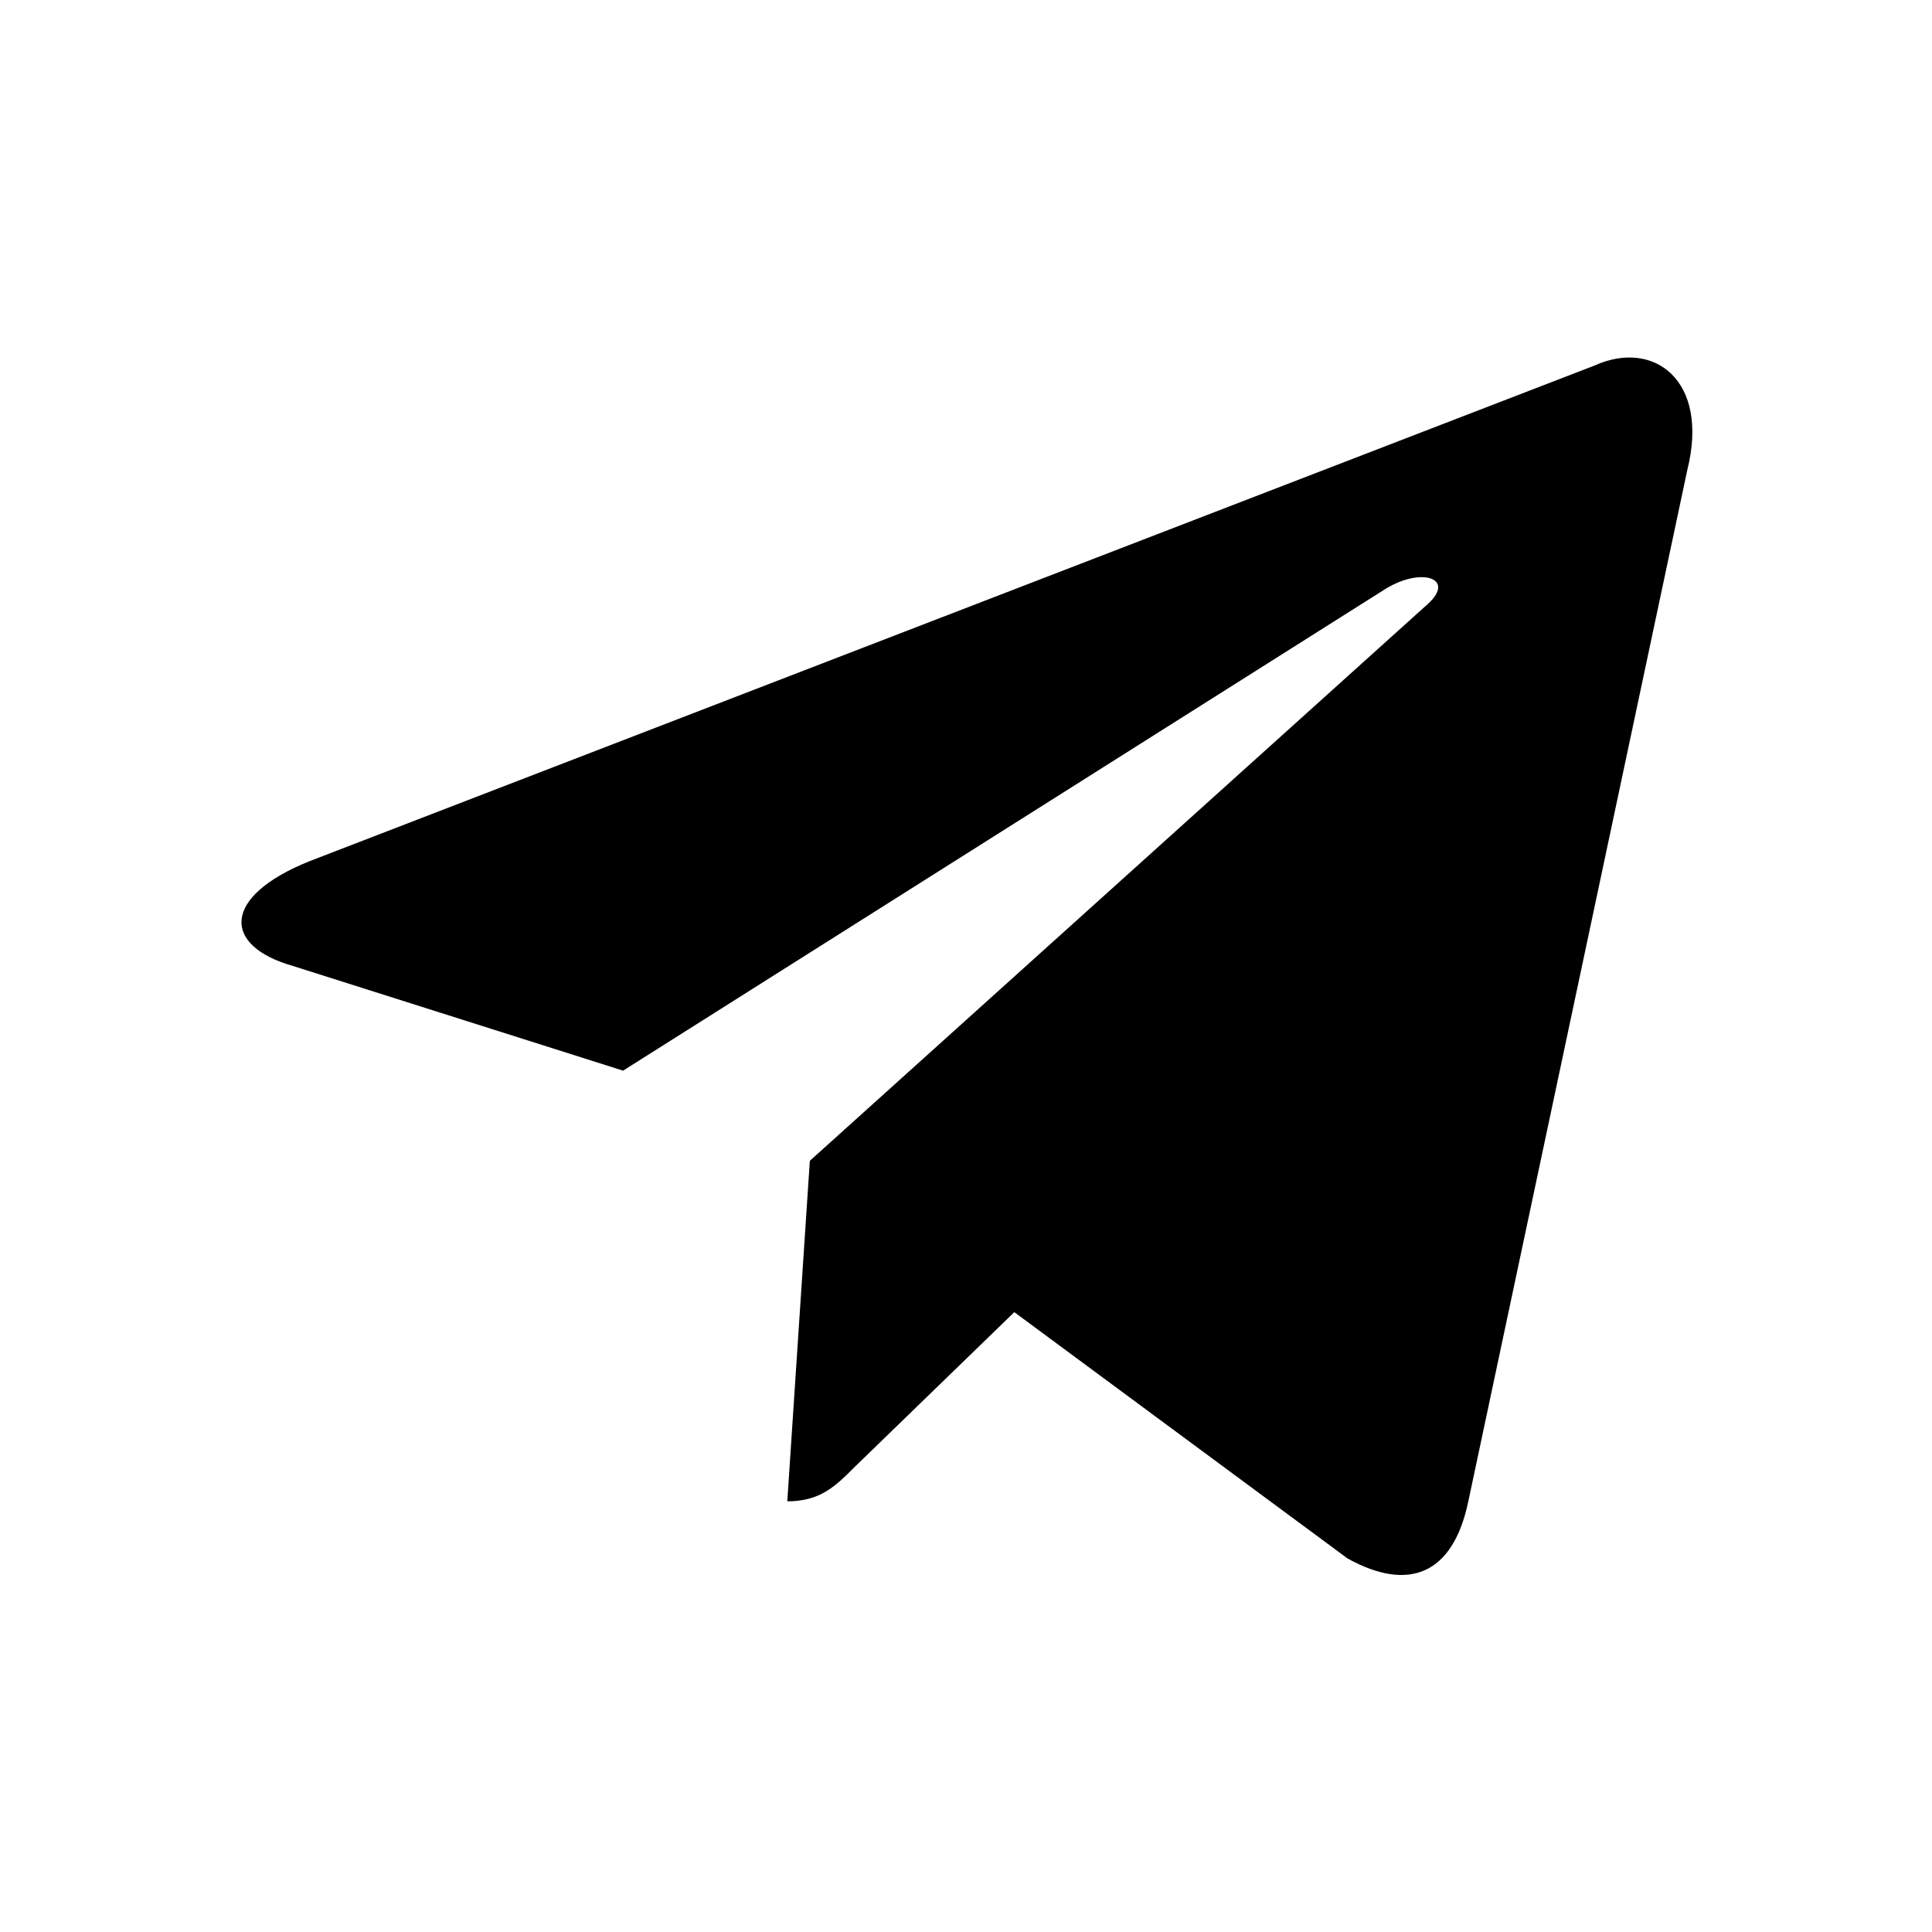
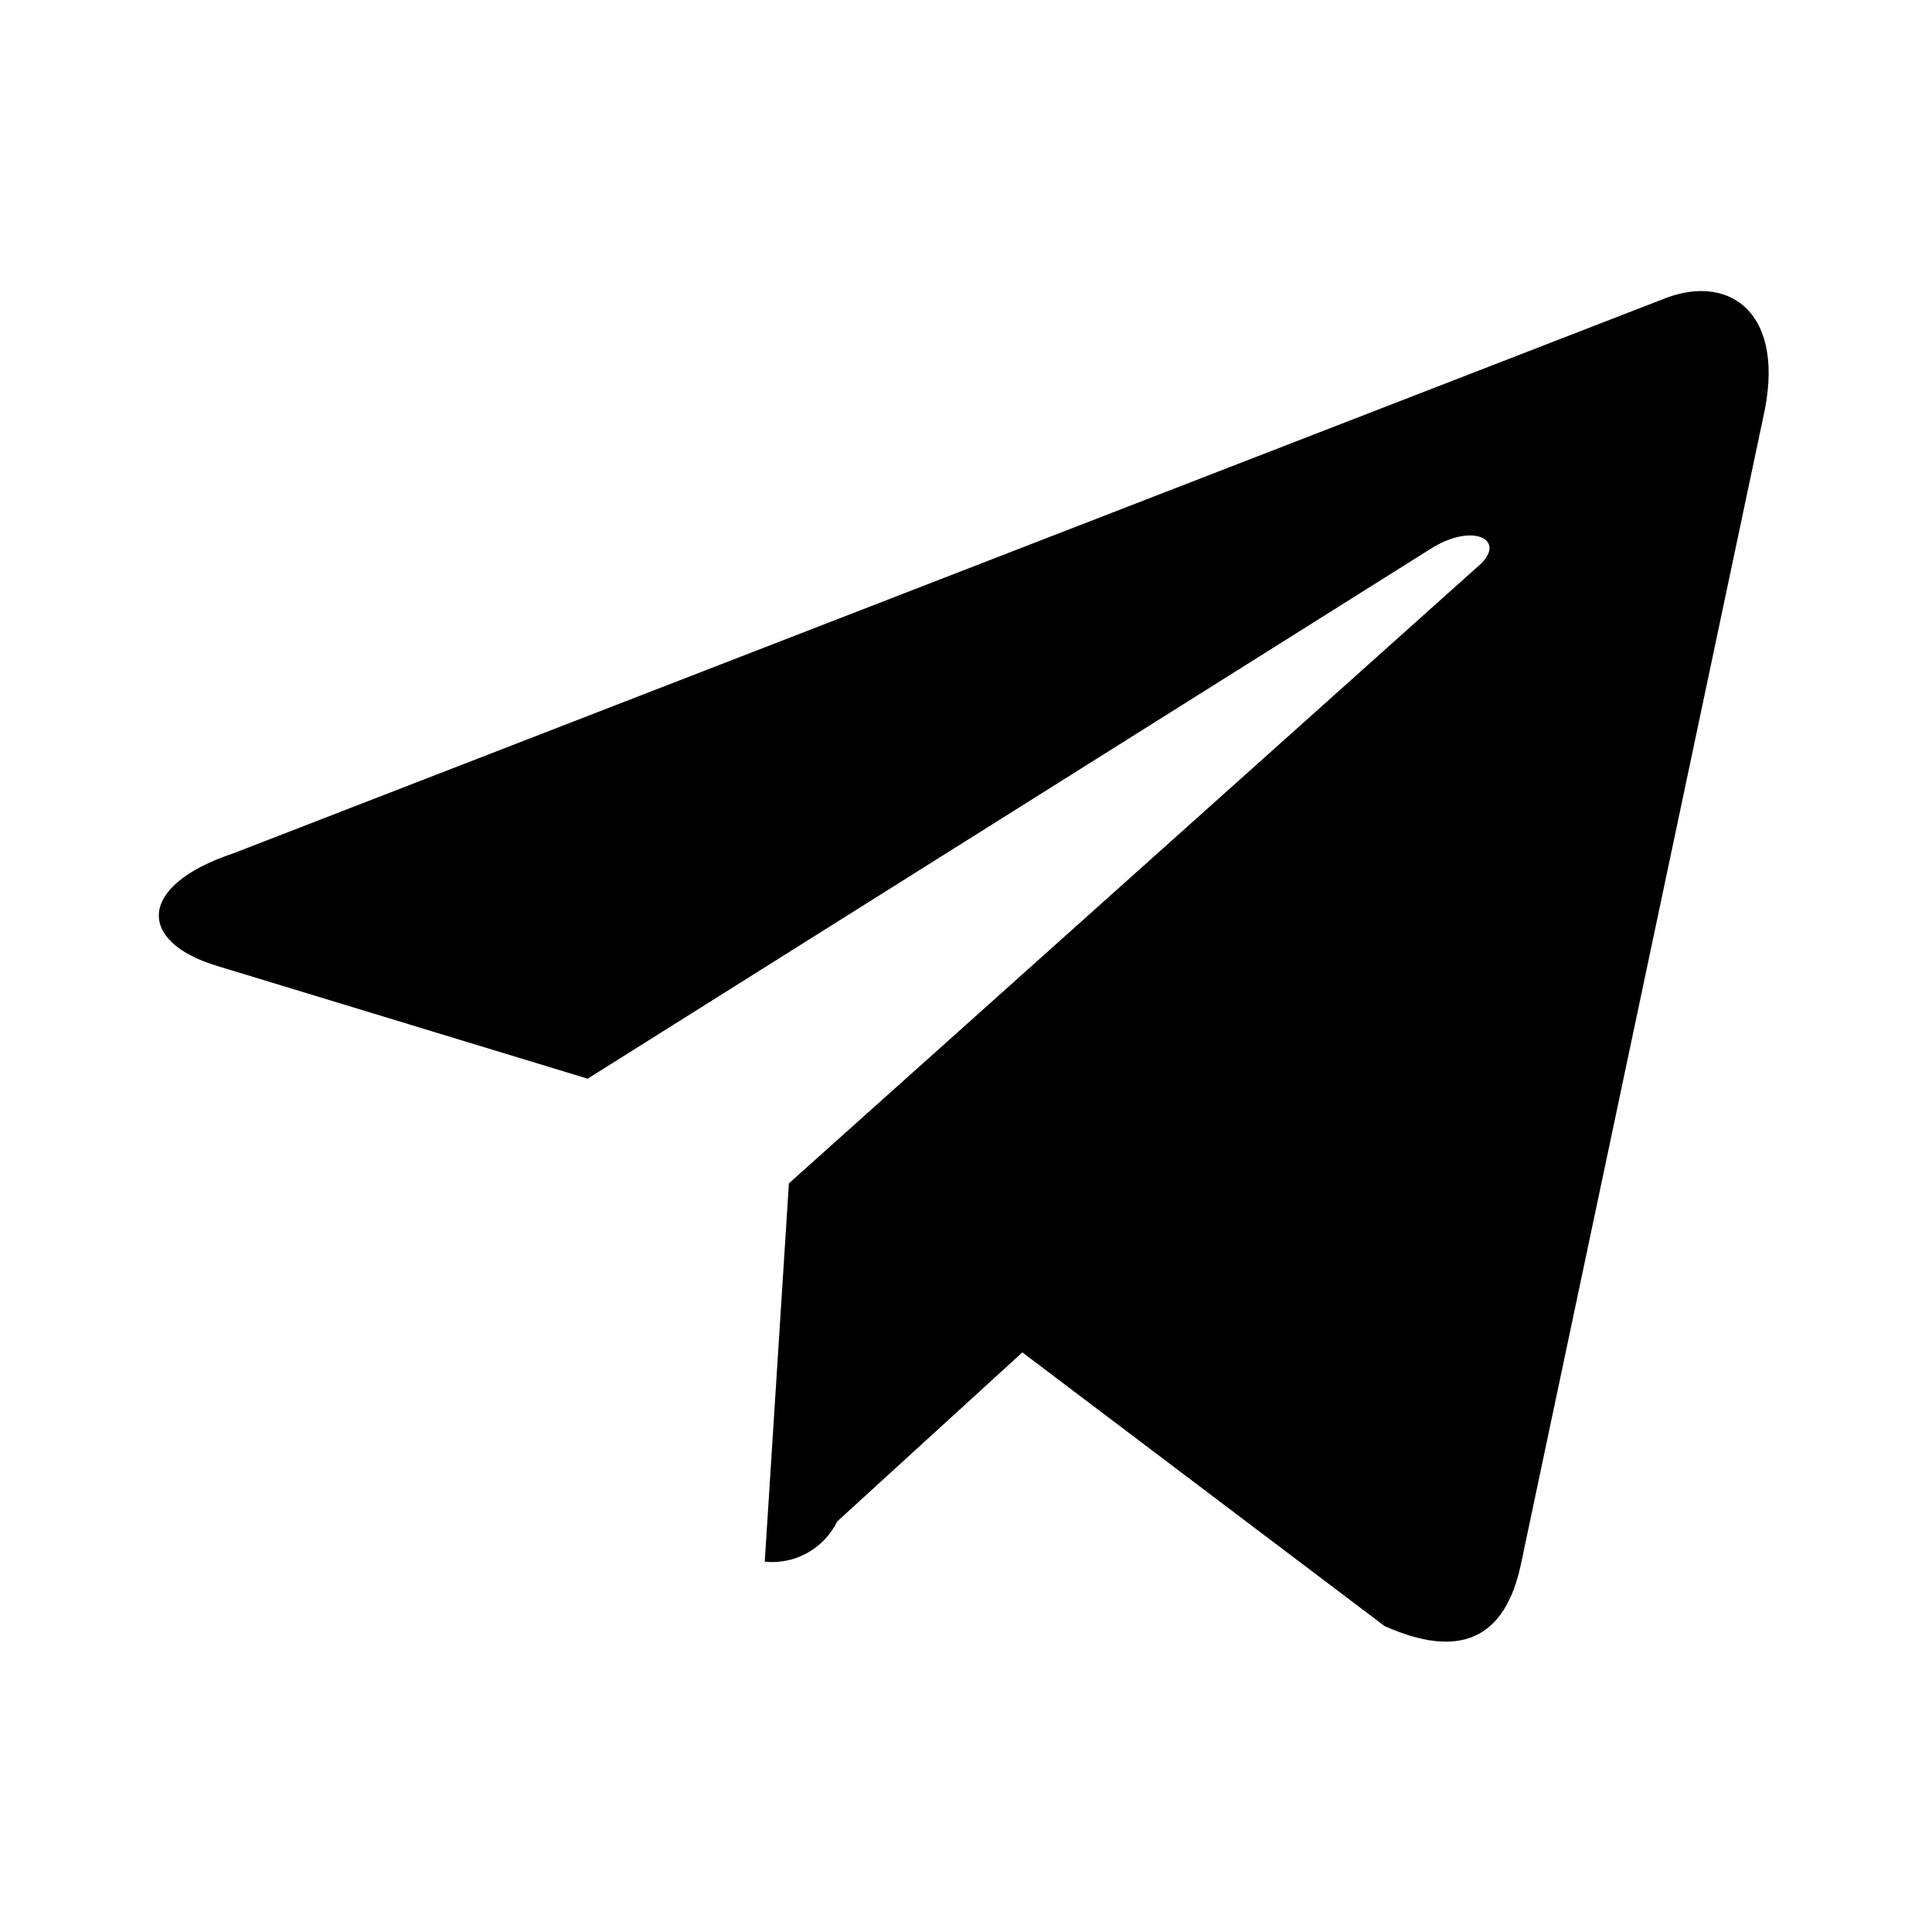
<svg xmlns="http://www.w3.org/2000/svg" height="24" viewBox="0 0 24 24" width="24" class="matericons matericons-telegram">
-   <path d="M9.78 18.65l.28-4.23 7.68-6.92c.34-.31-.07-.46-.52-.19L7.74 13.3 3.64 12c-.88-.25-.89-.86.2-1.3l15.97-6.16c.73-.33 1.43.18 1.15 1.3l-2.72 12.81c-.19.91-.74 1.13-1.5.71L12.6 16.3l-1.99 1.93c-.23.23-.42.42-.83.42z" />
+   <path d="M9.5 19.4l.3-4.7L18.4 7c.3-.3-.1-.5-.6-.2L7.3 13.4 2.7 12c-1-.3-1-1 .2-1.4l17.8-6.9c.8-.3 1.5.2 1.2 1.5l-3 14.2c-.2 1-.8 1.2-1.7.8l-4.5-3.4-2.3 2.1a.9.9 0 0 1-.9.5z" />
</svg>
